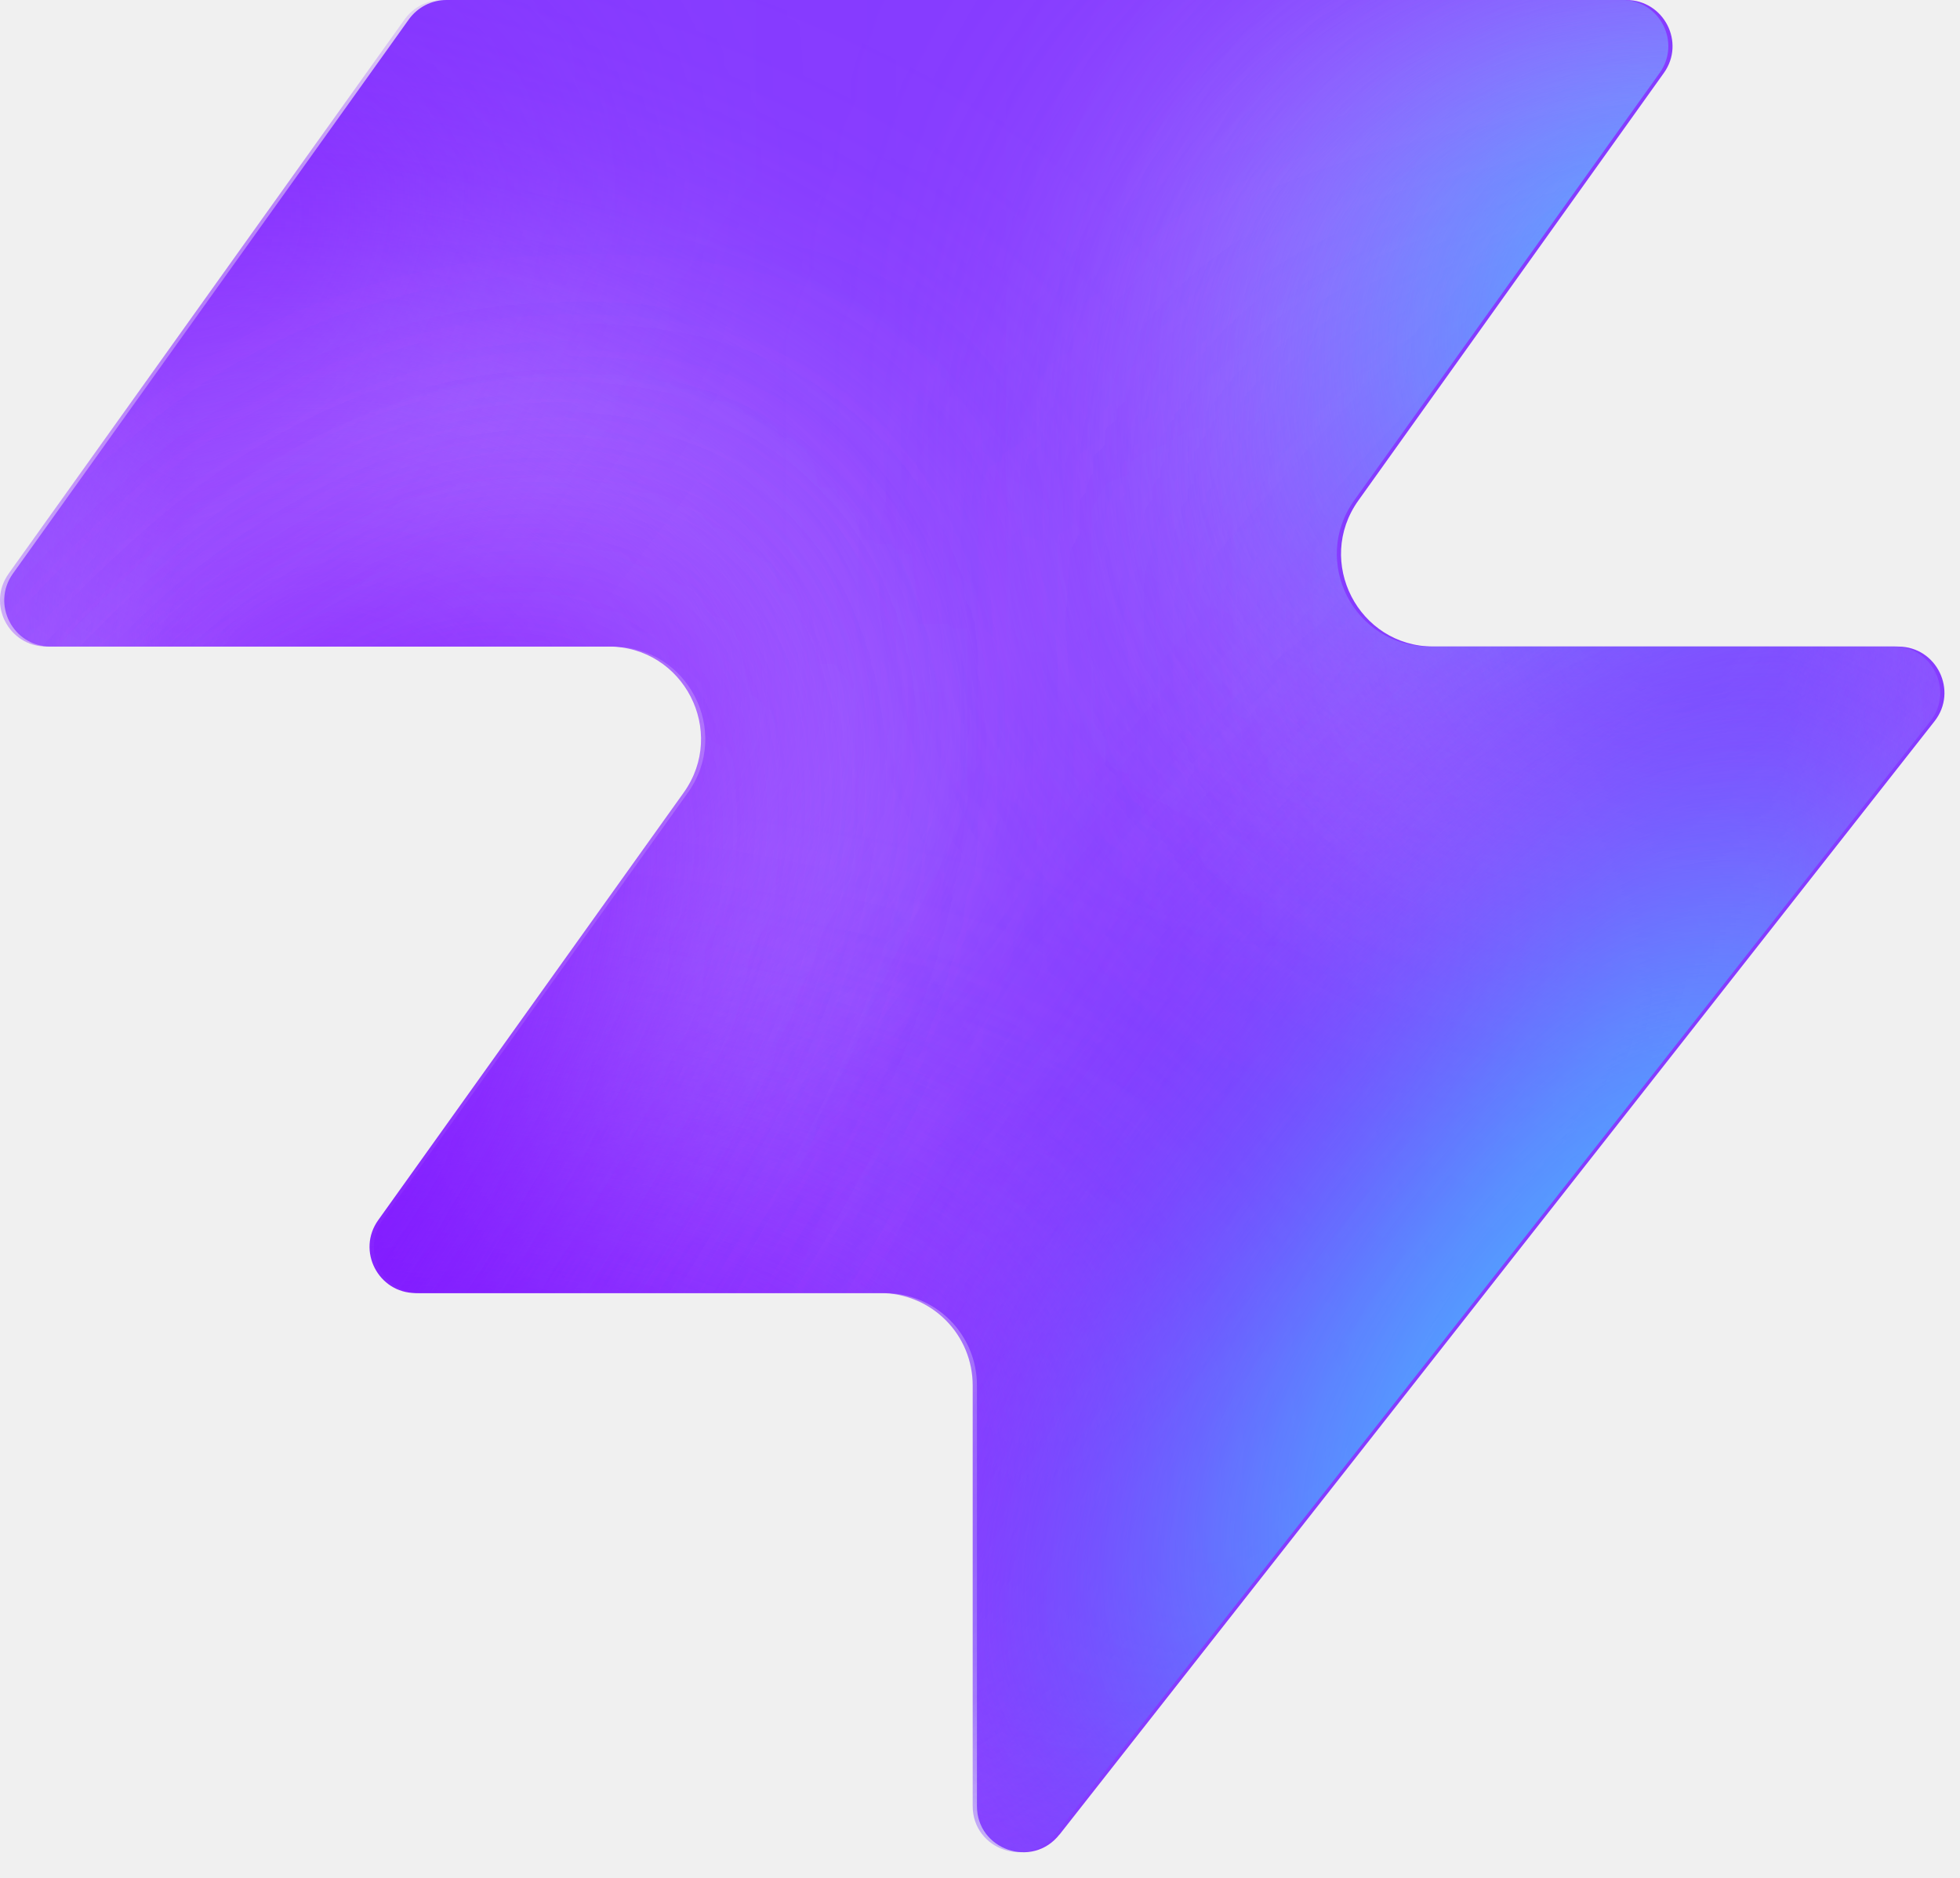
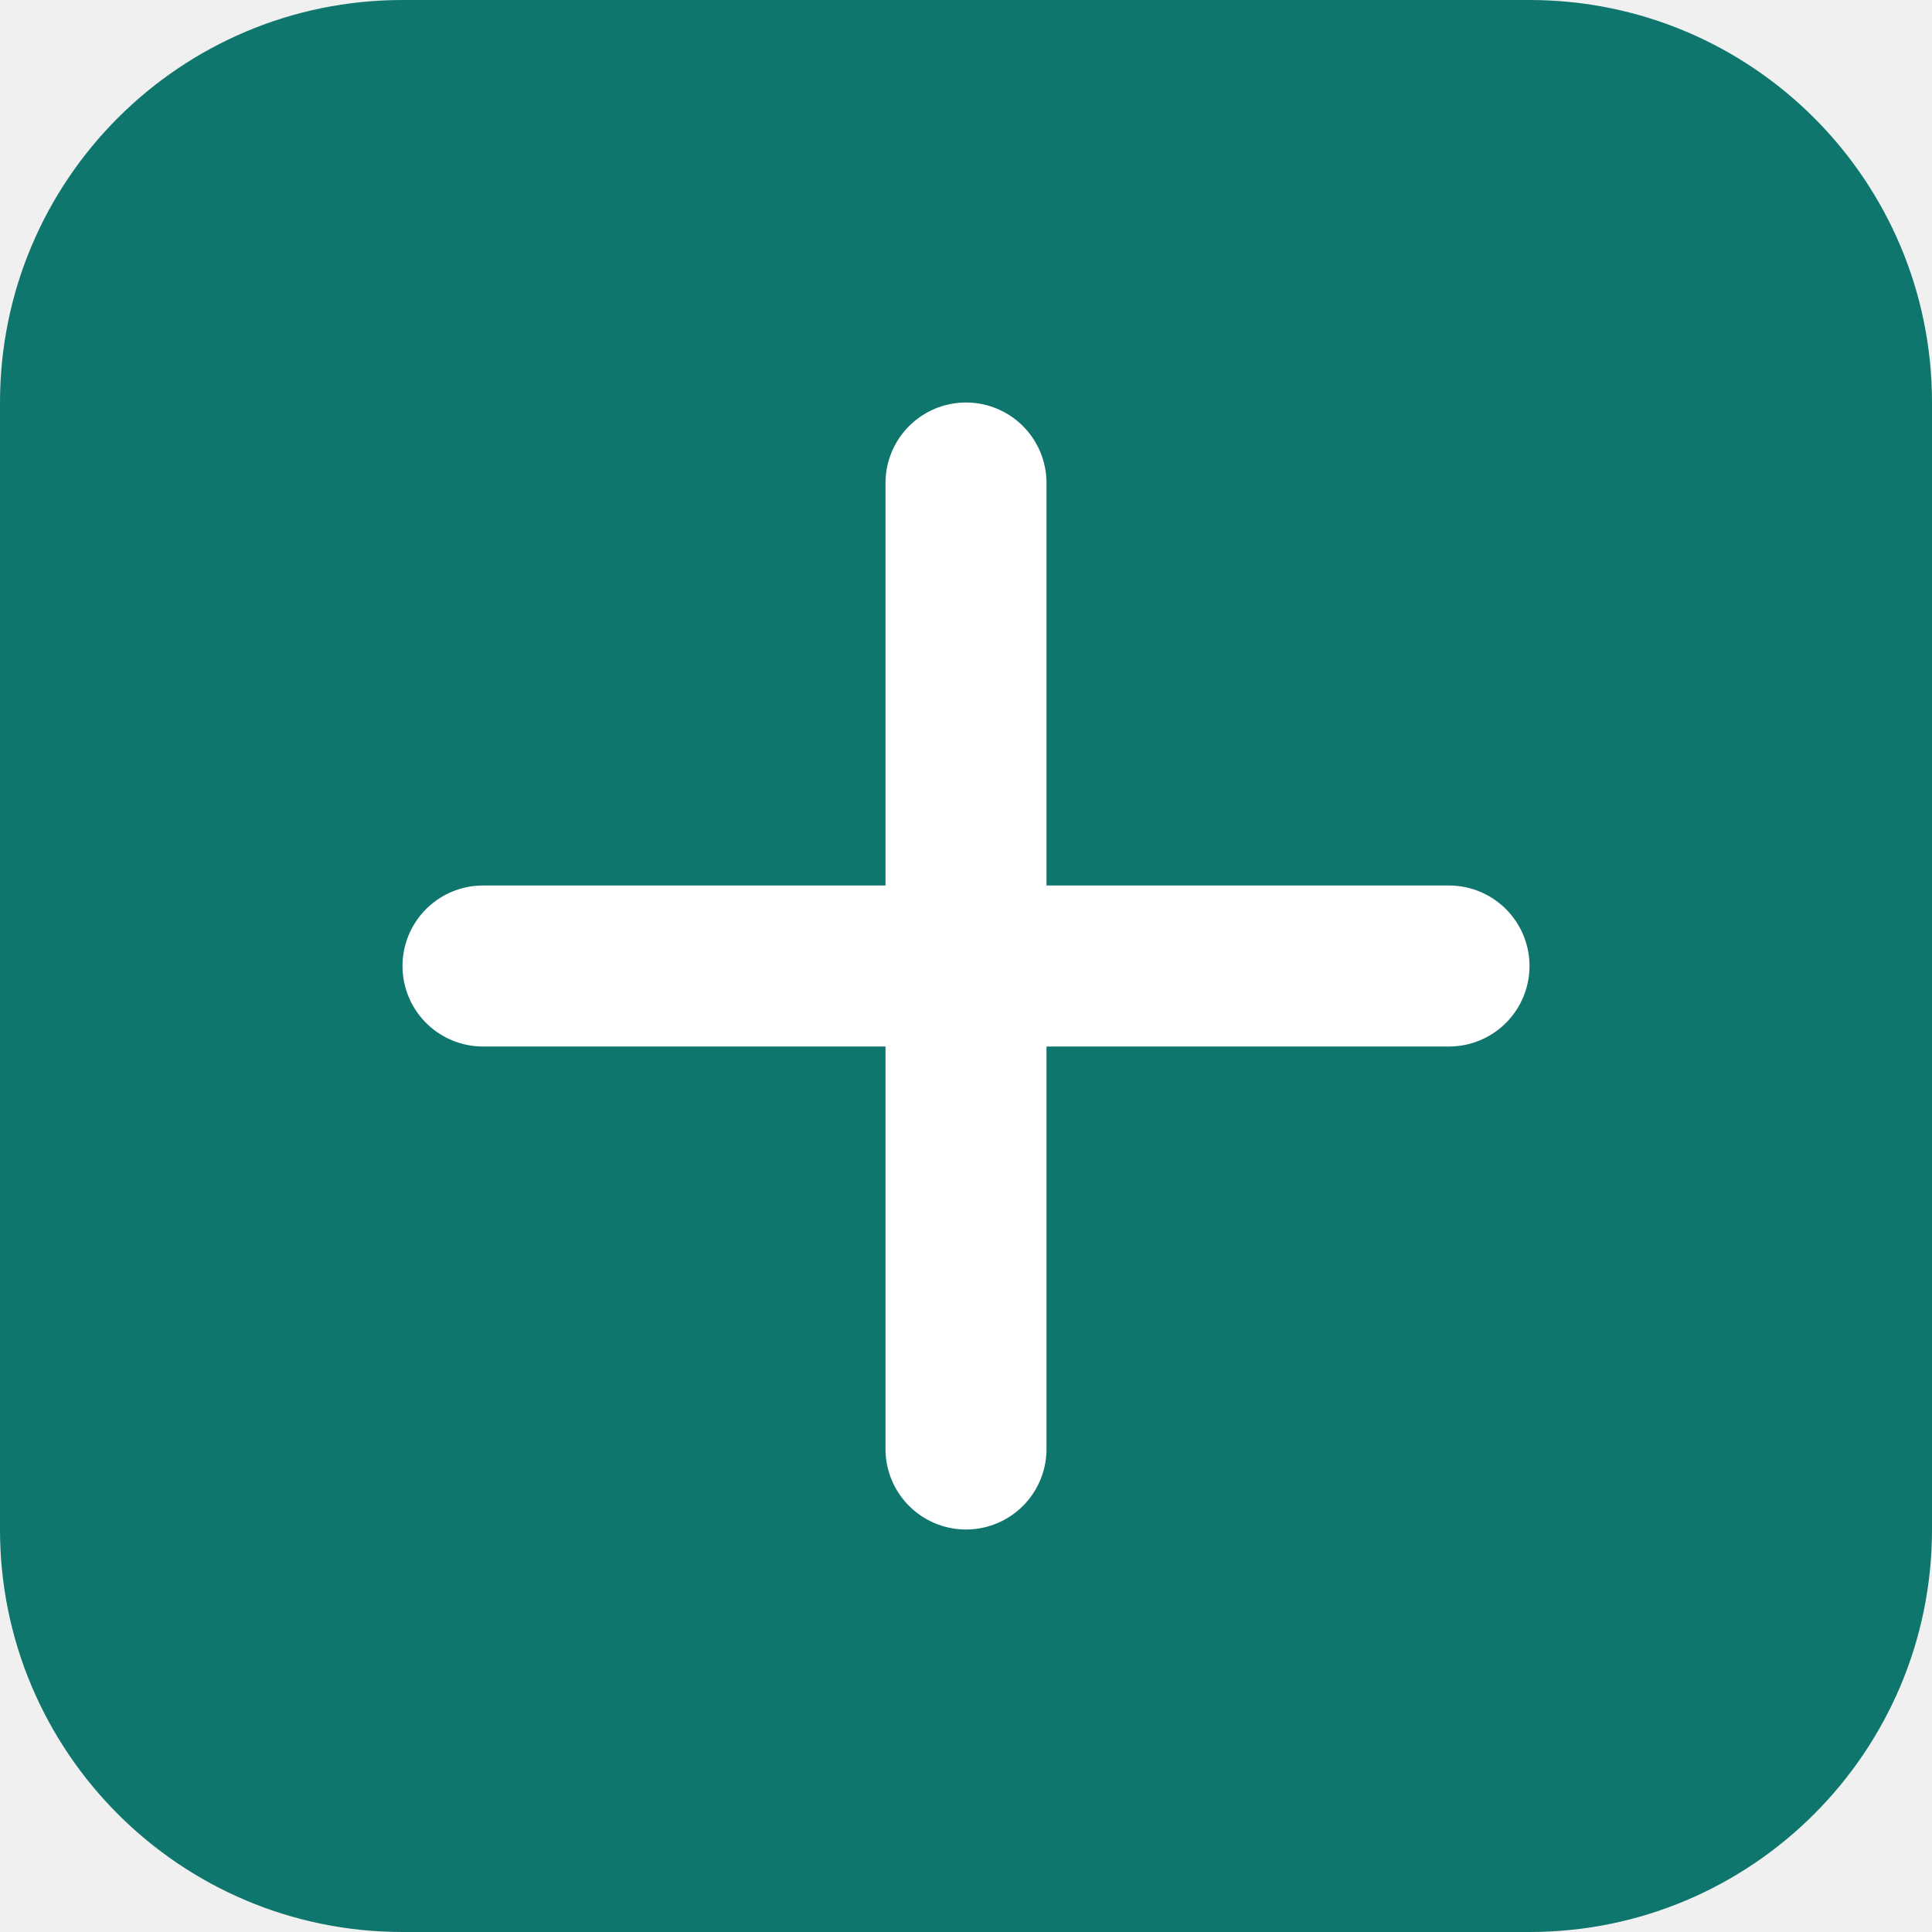
- <svg xmlns="http://www.w3.org/2000/svg" width="48" height="46" fill="none" viewBox="0 0 48 46">
-   <path fill="#863bff" d="M25.946 44.938c-.664.845-2.021.375-2.021-.698V33.937a2.26 2.26 0 0 0-2.262-2.262H10.287c-.92 0-1.456-1.04-.92-1.788l7.48-10.471c1.07-1.497 0-3.578-1.842-3.578H1.237c-.92 0-1.456-1.04-.92-1.788L10.013.474c.214-.297.556-.474.92-.474h28.894c.92 0 1.456 1.04.92 1.788l-7.48 10.471c-1.07 1.498 0 3.579 1.842 3.579h11.377c.943 0 1.473 1.088.89 1.83L25.947 44.94z" style="fill:#863bff;fill:color(display-p3 .525 .23 1);fill-opacity:1" />
-   <mask id="a" width="48" height="46" x="0" y="0" maskUnits="userSpaceOnUse" style="mask-type:alpha">
-     <path fill="#000" d="M25.842 44.938c-.664.844-2.021.375-2.021-.698V33.937a2.26 2.26 0 0 0-2.262-2.262H10.183c-.92 0-1.456-1.04-.92-1.788l7.48-10.471c1.07-1.498 0-3.579-1.842-3.579H1.133c-.92 0-1.456-1.04-.92-1.787L9.91.473c.214-.297.556-.474.92-.474h28.894c.92 0 1.456 1.04.92 1.788l-7.48 10.471c-1.07 1.498 0 3.578 1.842 3.578h11.377c.943 0 1.473 1.088.89 1.832L25.843 44.94z" style="fill:#000;fill-opacity:1" />
-   </mask>
-   <g mask="url(#a)">
-     <g filter="url(#b)">
-       <ellipse cx="5.508" cy="14.704" fill="#ede6ff" rx="5.508" ry="14.704" style="fill:#ede6ff;fill:color(display-p3 .927 .903 1);fill-opacity:1" transform="matrix(.00324 1 1 -.00324 -4.47 31.516)" />
-     </g>
-     <g filter="url(#c)">
-       <ellipse cx="10.399" cy="29.851" fill="#ede6ff" rx="10.399" ry="29.851" style="fill:#ede6ff;fill:color(display-p3 .927 .903 1);fill-opacity:1" transform="matrix(.00324 1 1 -.00324 -39.328 7.883)" />
-     </g>
-     <g filter="url(#d)">
-       <ellipse cx="5.508" cy="30.487" fill="#7e14ff" rx="5.508" ry="30.487" style="fill:#7e14ff;fill:color(display-p3 .492 .077 1);fill-opacity:1" transform="rotate(89.814 -25.913 -14.639)scale(1 -1)" />
-     </g>
-     <g filter="url(#e)">
-       <ellipse cx="5.508" cy="30.599" fill="#7e14ff" rx="5.508" ry="30.599" style="fill:#7e14ff;fill:color(display-p3 .492 .077 1);fill-opacity:1" transform="rotate(89.814 -32.644 -3.334)scale(1 -1)" />
-     </g>
-     <g filter="url(#f)">
-       <ellipse cx="5.508" cy="30.599" fill="#7e14ff" rx="5.508" ry="30.599" style="fill:#7e14ff;fill:color(display-p3 .492 .077 1);fill-opacity:1" transform="matrix(.00324 1 1 -.00324 -34.34 30.47)" />
-     </g>
-     <g filter="url(#g)">
-       <ellipse cx="14.072" cy="22.078" fill="#ede6ff" rx="14.072" ry="22.078" style="fill:#ede6ff;fill:color(display-p3 .927 .903 1);fill-opacity:1" transform="rotate(93.35 24.506 48.493)scale(-1 1)" />
-     </g>
-     <g filter="url(#h)">
-       <ellipse cx="3.47" cy="21.501" fill="#7e14ff" rx="3.47" ry="21.501" style="fill:#7e14ff;fill:color(display-p3 .492 .077 1);fill-opacity:1" transform="rotate(89.009 28.708 47.59)scale(-1 1)" />
-     </g>
-     <g filter="url(#i)">
-       <ellipse cx="3.47" cy="21.501" fill="#7e14ff" rx="3.47" ry="21.501" style="fill:#7e14ff;fill:color(display-p3 .492 .077 1);fill-opacity:1" transform="rotate(89.009 28.708 47.59)scale(-1 1)" />
-     </g>
-     <g filter="url(#j)">
-       <ellipse cx=".387" cy="8.972" fill="#7e14ff" rx="4.407" ry="29.108" style="fill:#7e14ff;fill:color(display-p3 .492 .077 1);fill-opacity:1" transform="rotate(39.51 .387 8.972)" />
-     </g>
-     <g filter="url(#k)">
-       <ellipse cx="47.523" cy="-6.092" fill="#7e14ff" rx="4.407" ry="29.108" style="fill:#7e14ff;fill:color(display-p3 .492 .077 1);fill-opacity:1" transform="rotate(37.892 47.523 -6.092)" />
-     </g>
-     <g filter="url(#l)">
-       <ellipse cx="41.412" cy="6.333" fill="#47bfff" rx="5.971" ry="9.665" style="fill:#47bfff;fill:color(display-p3 .28 .748 1);fill-opacity:1" transform="rotate(37.892 41.412 6.333)" />
-     </g>
-     <g filter="url(#m)">
-       <ellipse cx="-1.879" cy="38.332" fill="#7e14ff" rx="4.407" ry="29.108" style="fill:#7e14ff;fill:color(display-p3 .492 .077 1);fill-opacity:1" transform="rotate(37.892 -1.88 38.332)" />
-     </g>
-     <g filter="url(#n)">
-       <ellipse cx="-1.879" cy="38.332" fill="#7e14ff" rx="4.407" ry="29.108" style="fill:#7e14ff;fill:color(display-p3 .492 .077 1);fill-opacity:1" transform="rotate(37.892 -1.88 38.332)" />
-     </g>
-     <g filter="url(#o)">
-       <ellipse cx="35.651" cy="29.907" fill="#7e14ff" rx="4.407" ry="29.108" style="fill:#7e14ff;fill:color(display-p3 .492 .077 1);fill-opacity:1" transform="rotate(37.892 35.651 29.907)" />
-     </g>
-     <g filter="url(#p)">
-       <ellipse cx="38.418" cy="32.4" fill="#47bfff" rx="5.971" ry="15.297" style="fill:#47bfff;fill:color(display-p3 .28 .748 1);fill-opacity:1" transform="rotate(37.892 38.418 32.4)" />
-     </g>
-   </g>
-   <defs>
-     <filter id="b" width="60.045" height="41.654" x="-19.77" y="16.149" color-interpolation-filters="sRGB" filterUnits="userSpaceOnUse">
-       <feFlood flood-opacity="0" result="BackgroundImageFix" />
-       <feBlend in="SourceGraphic" in2="BackgroundImageFix" result="shape" />
-       <feGaussianBlur result="effect1_foregroundBlur_2002_17158" stdDeviation="7.659" />
-     </filter>
-     <filter id="c" width="90.34" height="51.437" x="-54.613" y="-7.533" color-interpolation-filters="sRGB" filterUnits="userSpaceOnUse">
-       <feFlood flood-opacity="0" result="BackgroundImageFix" />
-       <feBlend in="SourceGraphic" in2="BackgroundImageFix" result="shape" />
-       <feGaussianBlur result="effect1_foregroundBlur_2002_17158" stdDeviation="7.659" />
-     </filter>
-     <filter id="d" width="79.355" height="29.4" x="-49.64" y="2.03" color-interpolation-filters="sRGB" filterUnits="userSpaceOnUse">
-       <feFlood flood-opacity="0" result="BackgroundImageFix" />
-       <feBlend in="SourceGraphic" in2="BackgroundImageFix" result="shape" />
-       <feGaussianBlur result="effect1_foregroundBlur_2002_17158" stdDeviation="4.596" />
-     </filter>
-     <filter id="e" width="79.579" height="29.4" x="-45.045" y="20.029" color-interpolation-filters="sRGB" filterUnits="userSpaceOnUse">
-       <feFlood flood-opacity="0" result="BackgroundImageFix" />
-       <feBlend in="SourceGraphic" in2="BackgroundImageFix" result="shape" />
-       <feGaussianBlur result="effect1_foregroundBlur_2002_17158" stdDeviation="4.596" />
-     </filter>
-     <filter id="f" width="79.579" height="29.4" x="-43.513" y="21.178" color-interpolation-filters="sRGB" filterUnits="userSpaceOnUse">
-       <feFlood flood-opacity="0" result="BackgroundImageFix" />
-       <feBlend in="SourceGraphic" in2="BackgroundImageFix" result="shape" />
-       <feGaussianBlur result="effect1_foregroundBlur_2002_17158" stdDeviation="4.596" />
-     </filter>
-     <filter id="g" width="74.749" height="58.852" x="15.756" y="-17.901" color-interpolation-filters="sRGB" filterUnits="userSpaceOnUse">
-       <feFlood flood-opacity="0" result="BackgroundImageFix" />
-       <feBlend in="SourceGraphic" in2="BackgroundImageFix" result="shape" />
-       <feGaussianBlur result="effect1_foregroundBlur_2002_17158" stdDeviation="7.659" />
-     </filter>
-     <filter id="h" width="61.377" height="25.362" x="23.548" y="2.284" color-interpolation-filters="sRGB" filterUnits="userSpaceOnUse">
-       <feFlood flood-opacity="0" result="BackgroundImageFix" />
-       <feBlend in="SourceGraphic" in2="BackgroundImageFix" result="shape" />
-       <feGaussianBlur result="effect1_foregroundBlur_2002_17158" stdDeviation="4.596" />
-     </filter>
-     <filter id="i" width="61.377" height="25.362" x="23.548" y="2.284" color-interpolation-filters="sRGB" filterUnits="userSpaceOnUse">
-       <feFlood flood-opacity="0" result="BackgroundImageFix" />
-       <feBlend in="SourceGraphic" in2="BackgroundImageFix" result="shape" />
-       <feGaussianBlur result="effect1_foregroundBlur_2002_17158" stdDeviation="4.596" />
-     </filter>
-     <filter id="j" width="56.045" height="63.649" x="-27.636" y="-22.853" color-interpolation-filters="sRGB" filterUnits="userSpaceOnUse">
-       <feFlood flood-opacity="0" result="BackgroundImageFix" />
-       <feBlend in="SourceGraphic" in2="BackgroundImageFix" result="shape" />
-       <feGaussianBlur result="effect1_foregroundBlur_2002_17158" stdDeviation="4.596" />
-     </filter>
-     <filter id="k" width="54.814" height="64.646" x="20.116" y="-38.415" color-interpolation-filters="sRGB" filterUnits="userSpaceOnUse">
-       <feFlood flood-opacity="0" result="BackgroundImageFix" />
-       <feBlend in="SourceGraphic" in2="BackgroundImageFix" result="shape" />
-       <feGaussianBlur result="effect1_foregroundBlur_2002_17158" stdDeviation="4.596" />
-     </filter>
-     <filter id="l" width="33.541" height="35.313" x="24.641" y="-11.323" color-interpolation-filters="sRGB" filterUnits="userSpaceOnUse">
-       <feFlood flood-opacity="0" result="BackgroundImageFix" />
-       <feBlend in="SourceGraphic" in2="BackgroundImageFix" result="shape" />
-       <feGaussianBlur result="effect1_foregroundBlur_2002_17158" stdDeviation="4.596" />
-     </filter>
-     <filter id="m" width="54.814" height="64.646" x="-29.286" y="6.009" color-interpolation-filters="sRGB" filterUnits="userSpaceOnUse">
-       <feFlood flood-opacity="0" result="BackgroundImageFix" />
-       <feBlend in="SourceGraphic" in2="BackgroundImageFix" result="shape" />
-       <feGaussianBlur result="effect1_foregroundBlur_2002_17158" stdDeviation="4.596" />
-     </filter>
-     <filter id="n" width="54.814" height="64.646" x="-29.286" y="6.009" color-interpolation-filters="sRGB" filterUnits="userSpaceOnUse">
-       <feFlood flood-opacity="0" result="BackgroundImageFix" />
-       <feBlend in="SourceGraphic" in2="BackgroundImageFix" result="shape" />
-       <feGaussianBlur result="effect1_foregroundBlur_2002_17158" stdDeviation="4.596" />
-     </filter>
-     <filter id="o" width="54.814" height="64.646" x="8.244" y="-2.416" color-interpolation-filters="sRGB" filterUnits="userSpaceOnUse">
-       <feFlood flood-opacity="0" result="BackgroundImageFix" />
-       <feBlend in="SourceGraphic" in2="BackgroundImageFix" result="shape" />
-       <feGaussianBlur result="effect1_foregroundBlur_2002_17158" stdDeviation="4.596" />
-     </filter>
-     <filter id="p" width="39.409" height="43.623" x="18.713" y="10.588" color-interpolation-filters="sRGB" filterUnits="userSpaceOnUse">
-       <feFlood flood-opacity="0" result="BackgroundImageFix" />
-       <feBlend in="SourceGraphic" in2="BackgroundImageFix" result="shape" />
-       <feGaussianBlur result="effect1_foregroundBlur_2002_17158" stdDeviation="4.596" />
-     </filter>
-   </defs>
+ <svg xmlns="http://www.w3.org/2000/svg" width="48" height="48" fill="none" viewBox="0 0 48 48">
+   <rect width="48" height="48" rx="10" fill="#0f766e" />
+   <path stroke="#fff" stroke-width="4" stroke-linecap="round" d="M24 12v24M12 24h24" />
</svg>
